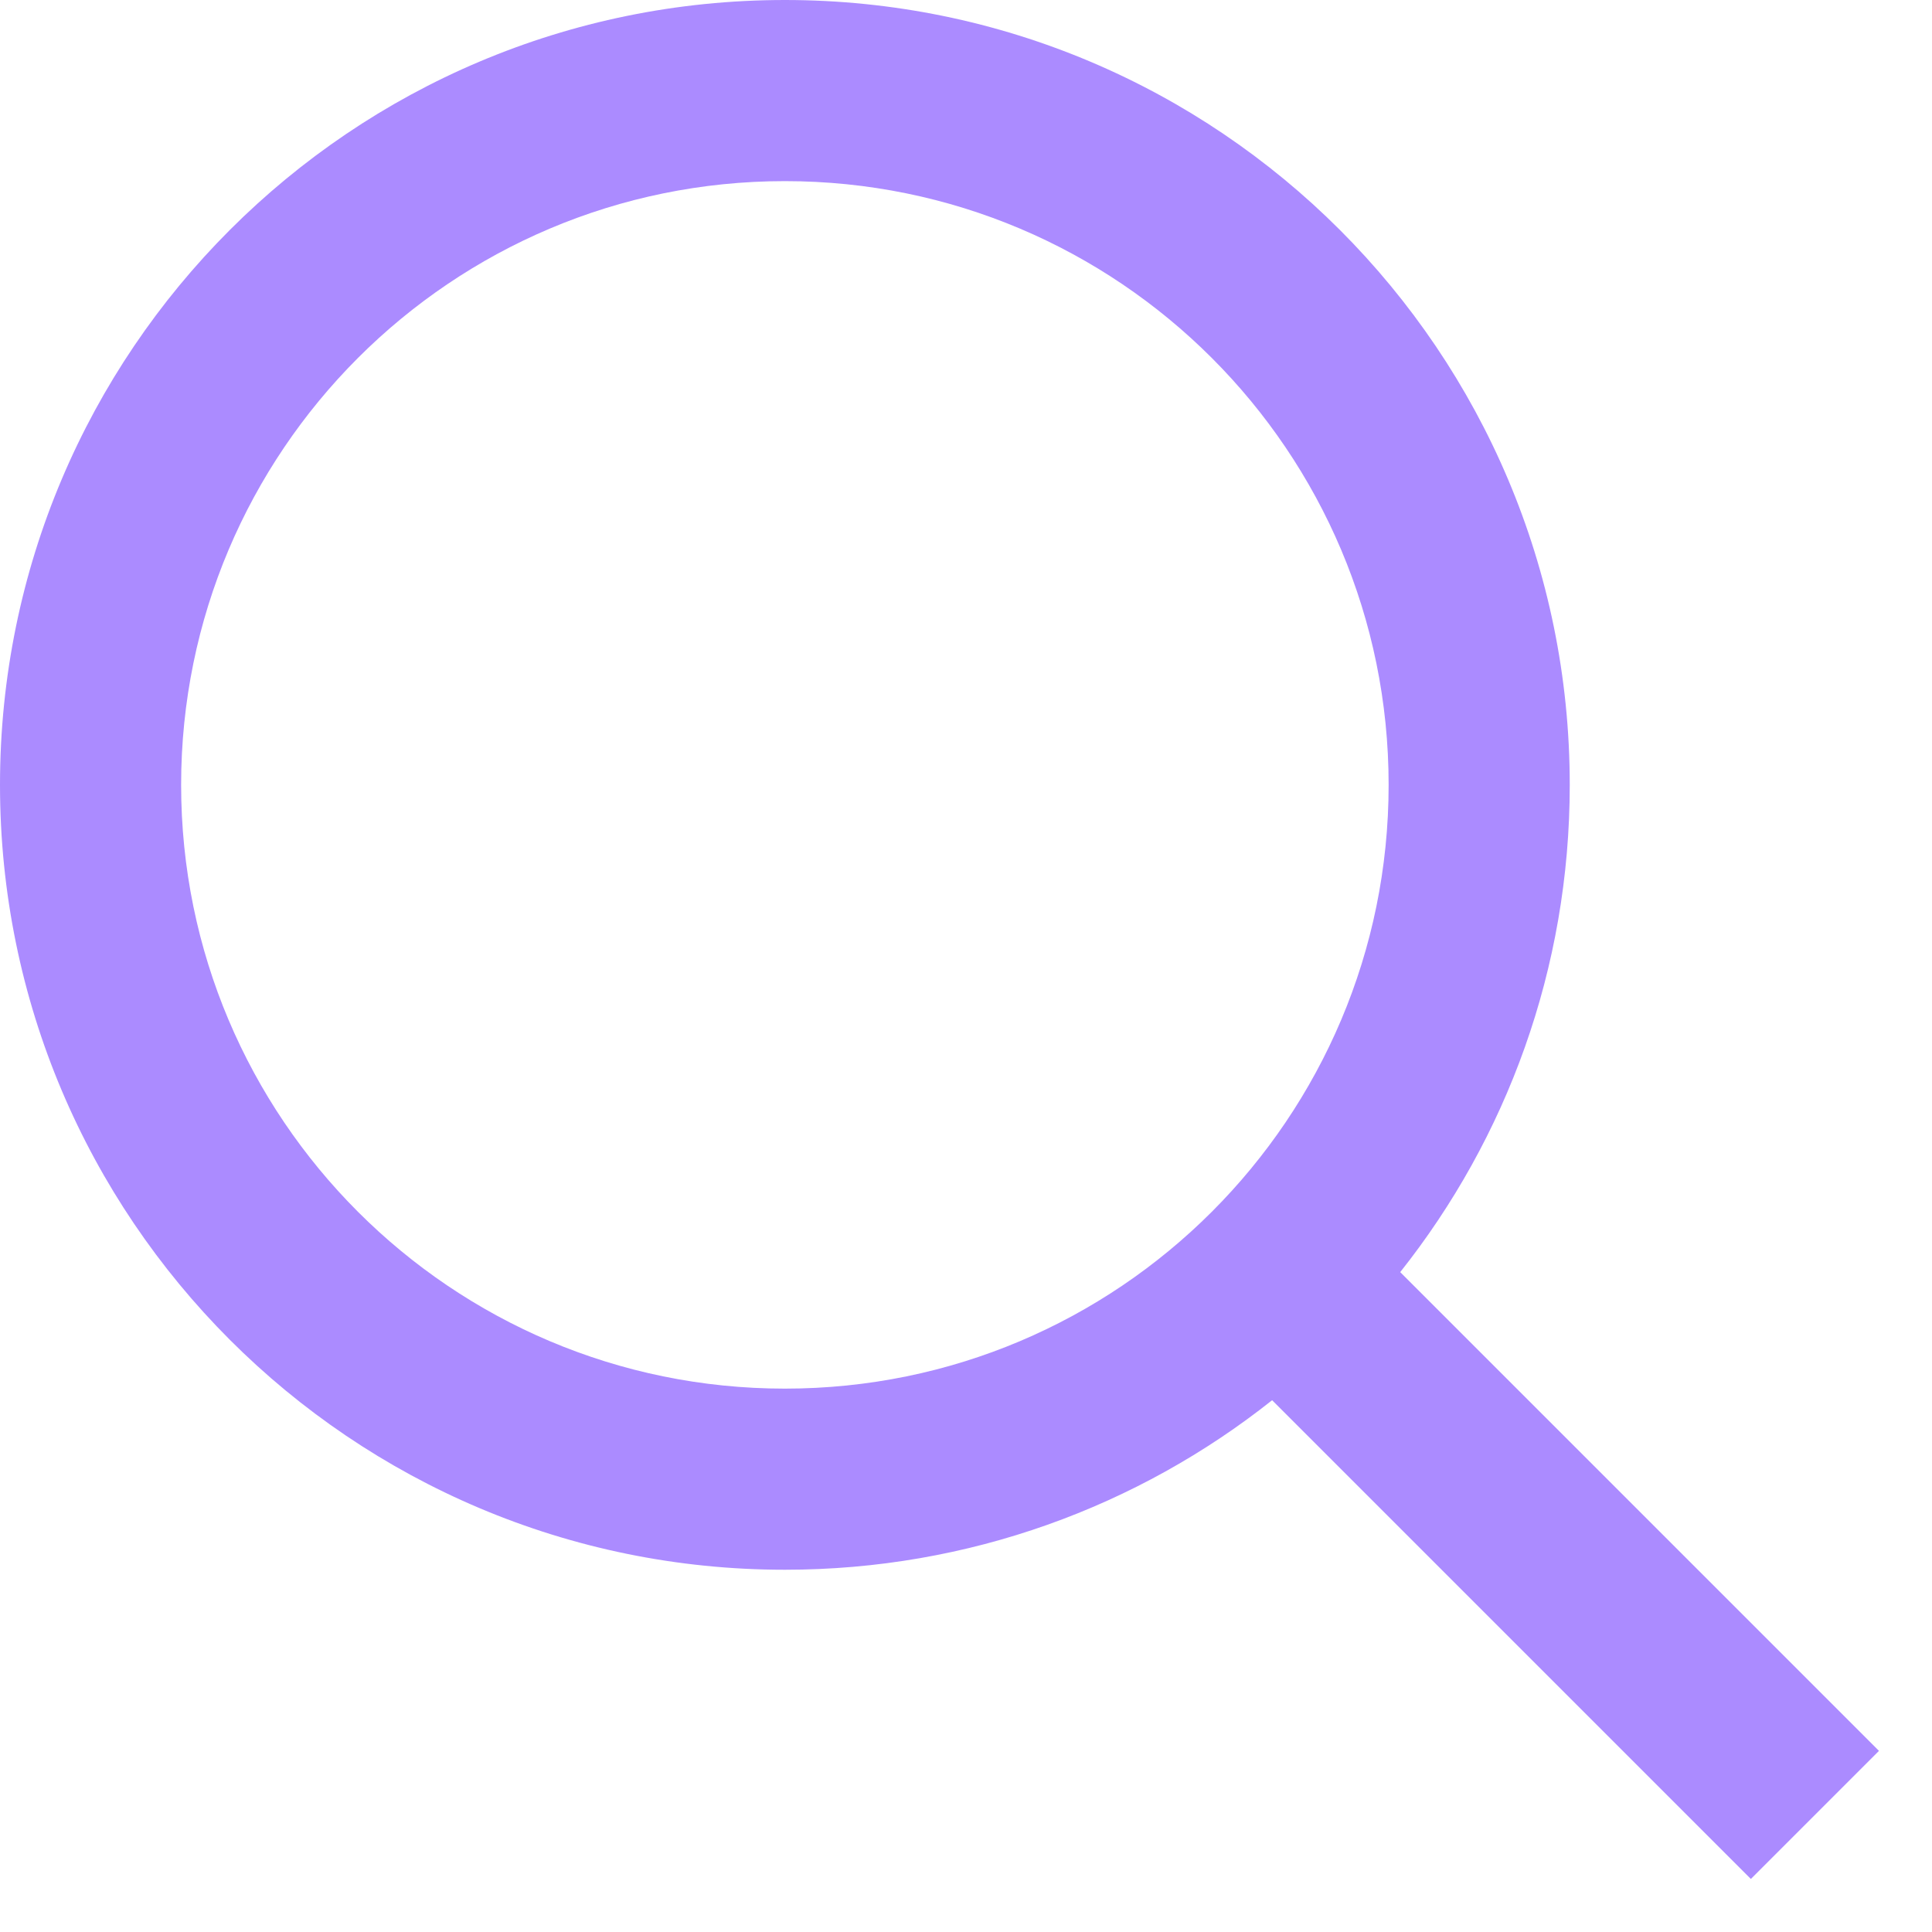
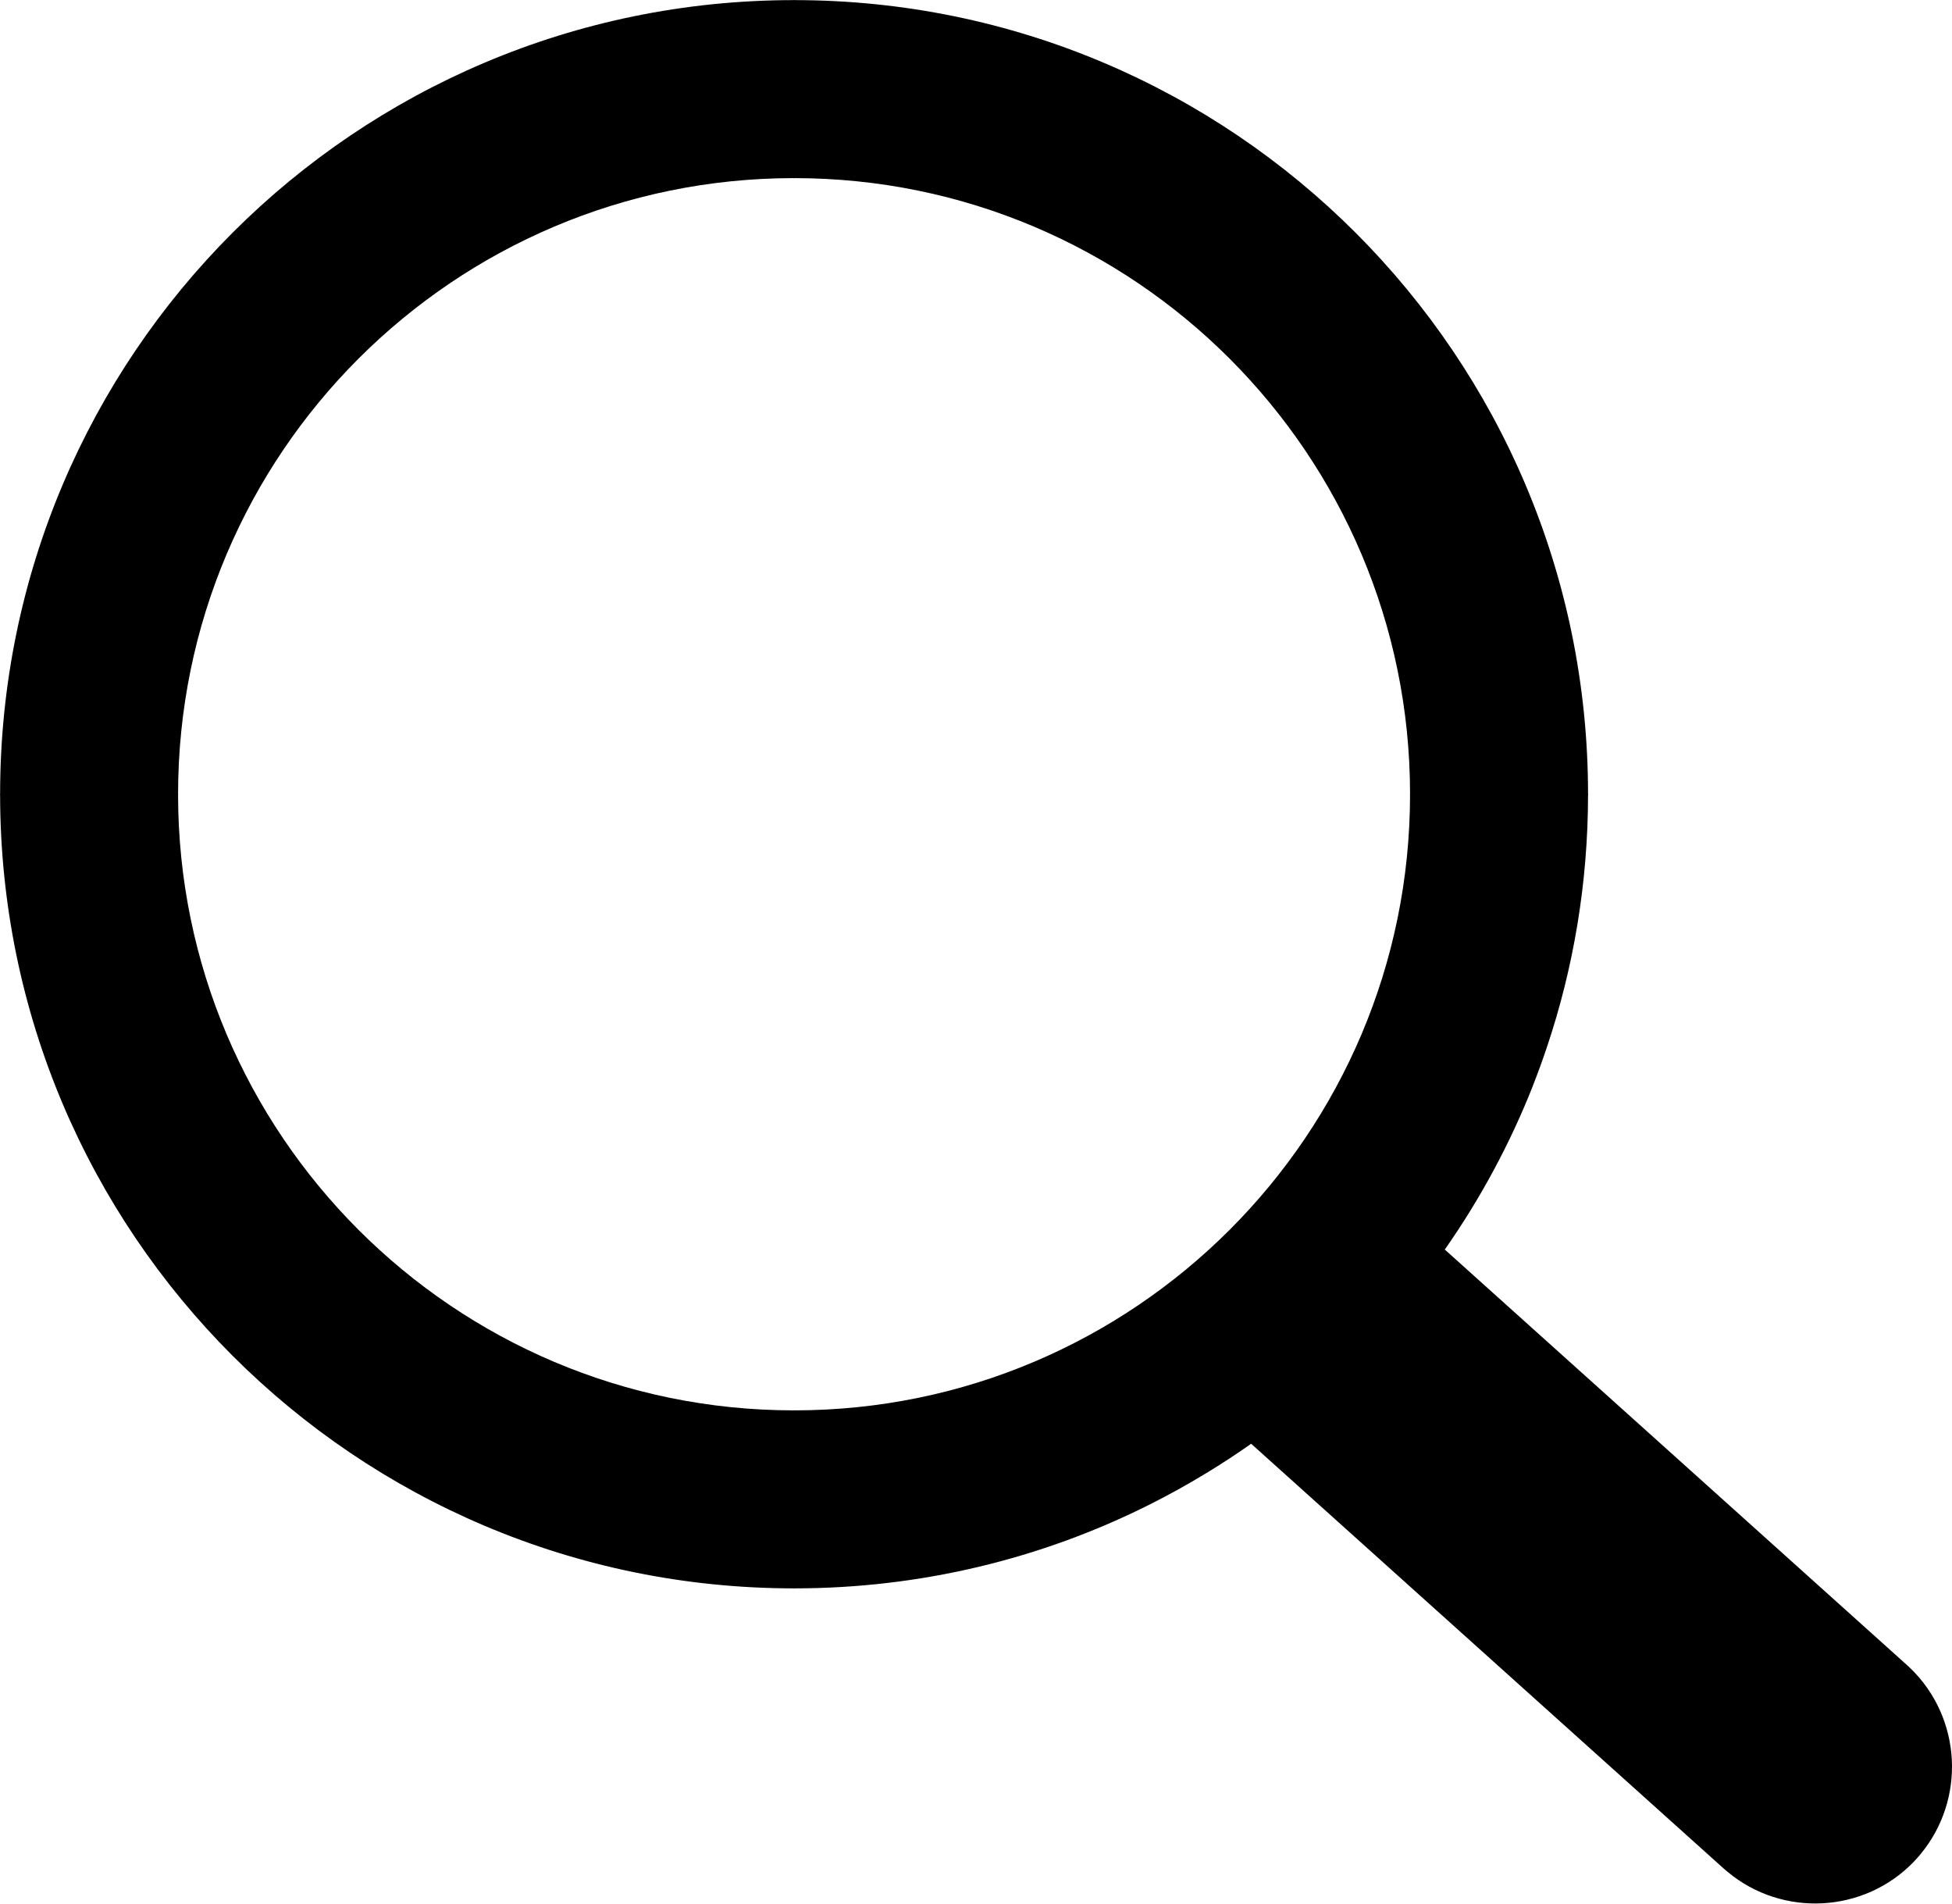
- <svg xmlns="http://www.w3.org/2000/svg" width="20" height="20" viewBox="0 0 20 20" fill="none">
-   <path fill-rule="evenodd" clip-rule="evenodd" d="M1.875 8.125C1.875 4.673 4.673 1.875 8.125 1.875C11.577 1.875 14.375 4.673 14.375 8.125C14.375 11.577 11.577 14.375 8.125 14.375C4.673 14.375 1.875 11.577 1.875 8.125ZM8.125 0C3.638 0 0 3.638 0 8.125C0 12.612 3.638 16.25 8.125 16.25C10.031 16.25 11.784 15.594 13.169 14.495L17.462 18.788L18.125 19.451L19.451 18.125L18.788 17.462L14.495 13.169C15.594 11.784 16.25 10.031 16.25 8.125C16.25 3.638 12.612 0 8.125 0Z" fill="#AB8BFF" />
+ <svg xmlns="http://www.w3.org/2000/svg" version="1.1" id="Layer_1" x="0px" y="0px" width="122.879px" height="119.799px" viewBox="0 0 122.879 119.799" enable-background="new 0 0 122.879 119.799" xml:space="preserve">
+   <g>
+     <path d="M49.988,0h0.016v0.007C63.803,0.011,76.298,5.608,85.34,14.652c9.027,9.031,14.619,21.515,14.628,35.303h0.007v0.033v0.04 h-0.007c-0.005,5.557-0.917,10.905-2.594,15.892c-0.281,0.837-0.575,1.641-0.877,2.409v0.007c-1.446,3.66-3.315,7.12-5.547,10.307 l29.082,26.139l0.018,0.016l0.157,0.146l0.011,0.011c1.642,1.563,2.536,3.656,2.649,5.78c0.11,2.1-0.543,4.248-1.979,5.971 l-0.011,0.016l-0.175,0.203l-0.035,0.035l-0.146,0.16l-0.016,0.021c-1.565,1.642-3.654,2.534-5.78,2.646 c-2.097,0.111-4.247-0.54-5.971-1.978l-0.015-0.011l-0.204-0.175l-0.029-0.024L78.761,90.865c-0.88,0.62-1.778,1.209-2.687,1.765 c-1.233,0.755-2.51,1.466-3.813,2.115c-6.699,3.342-14.269,5.222-22.272,5.222v0.007h-0.016v-0.007 c-13.799-0.004-26.296-5.601-35.338-14.645C5.605,76.291,0.016,63.805,0.007,50.021H0v-0.033v-0.016h0.007 c0.004-13.799,5.601-26.296,14.645-35.338C23.683,5.608,36.167,0.016,49.955,0.007V0H49.988L49.988,0z M50.004,11.21v0.007h-0.016 h-0.033V11.21c-10.686,0.007-20.372,4.35-27.384,11.359C15.56,29.578,11.213,39.274,11.21,49.973h0.007v0.016v0.033H11.21 c0.007,10.686,4.347,20.367,11.359,27.381c7.009,7.012,16.705,11.359,27.403,11.361v-0.007h0.016h0.033v0.007 c10.686-0.007,20.368-4.348,27.382-11.359c7.011-7.009,11.358-16.702,11.36-27.4h-0.006v-0.016v-0.033h0.006 c-0.006-10.686-4.35-20.372-11.358-27.384C70.396,15.56,60.703,11.213,50.004,11.21L50.004,11.21z" />
+   </g>
</svg>
